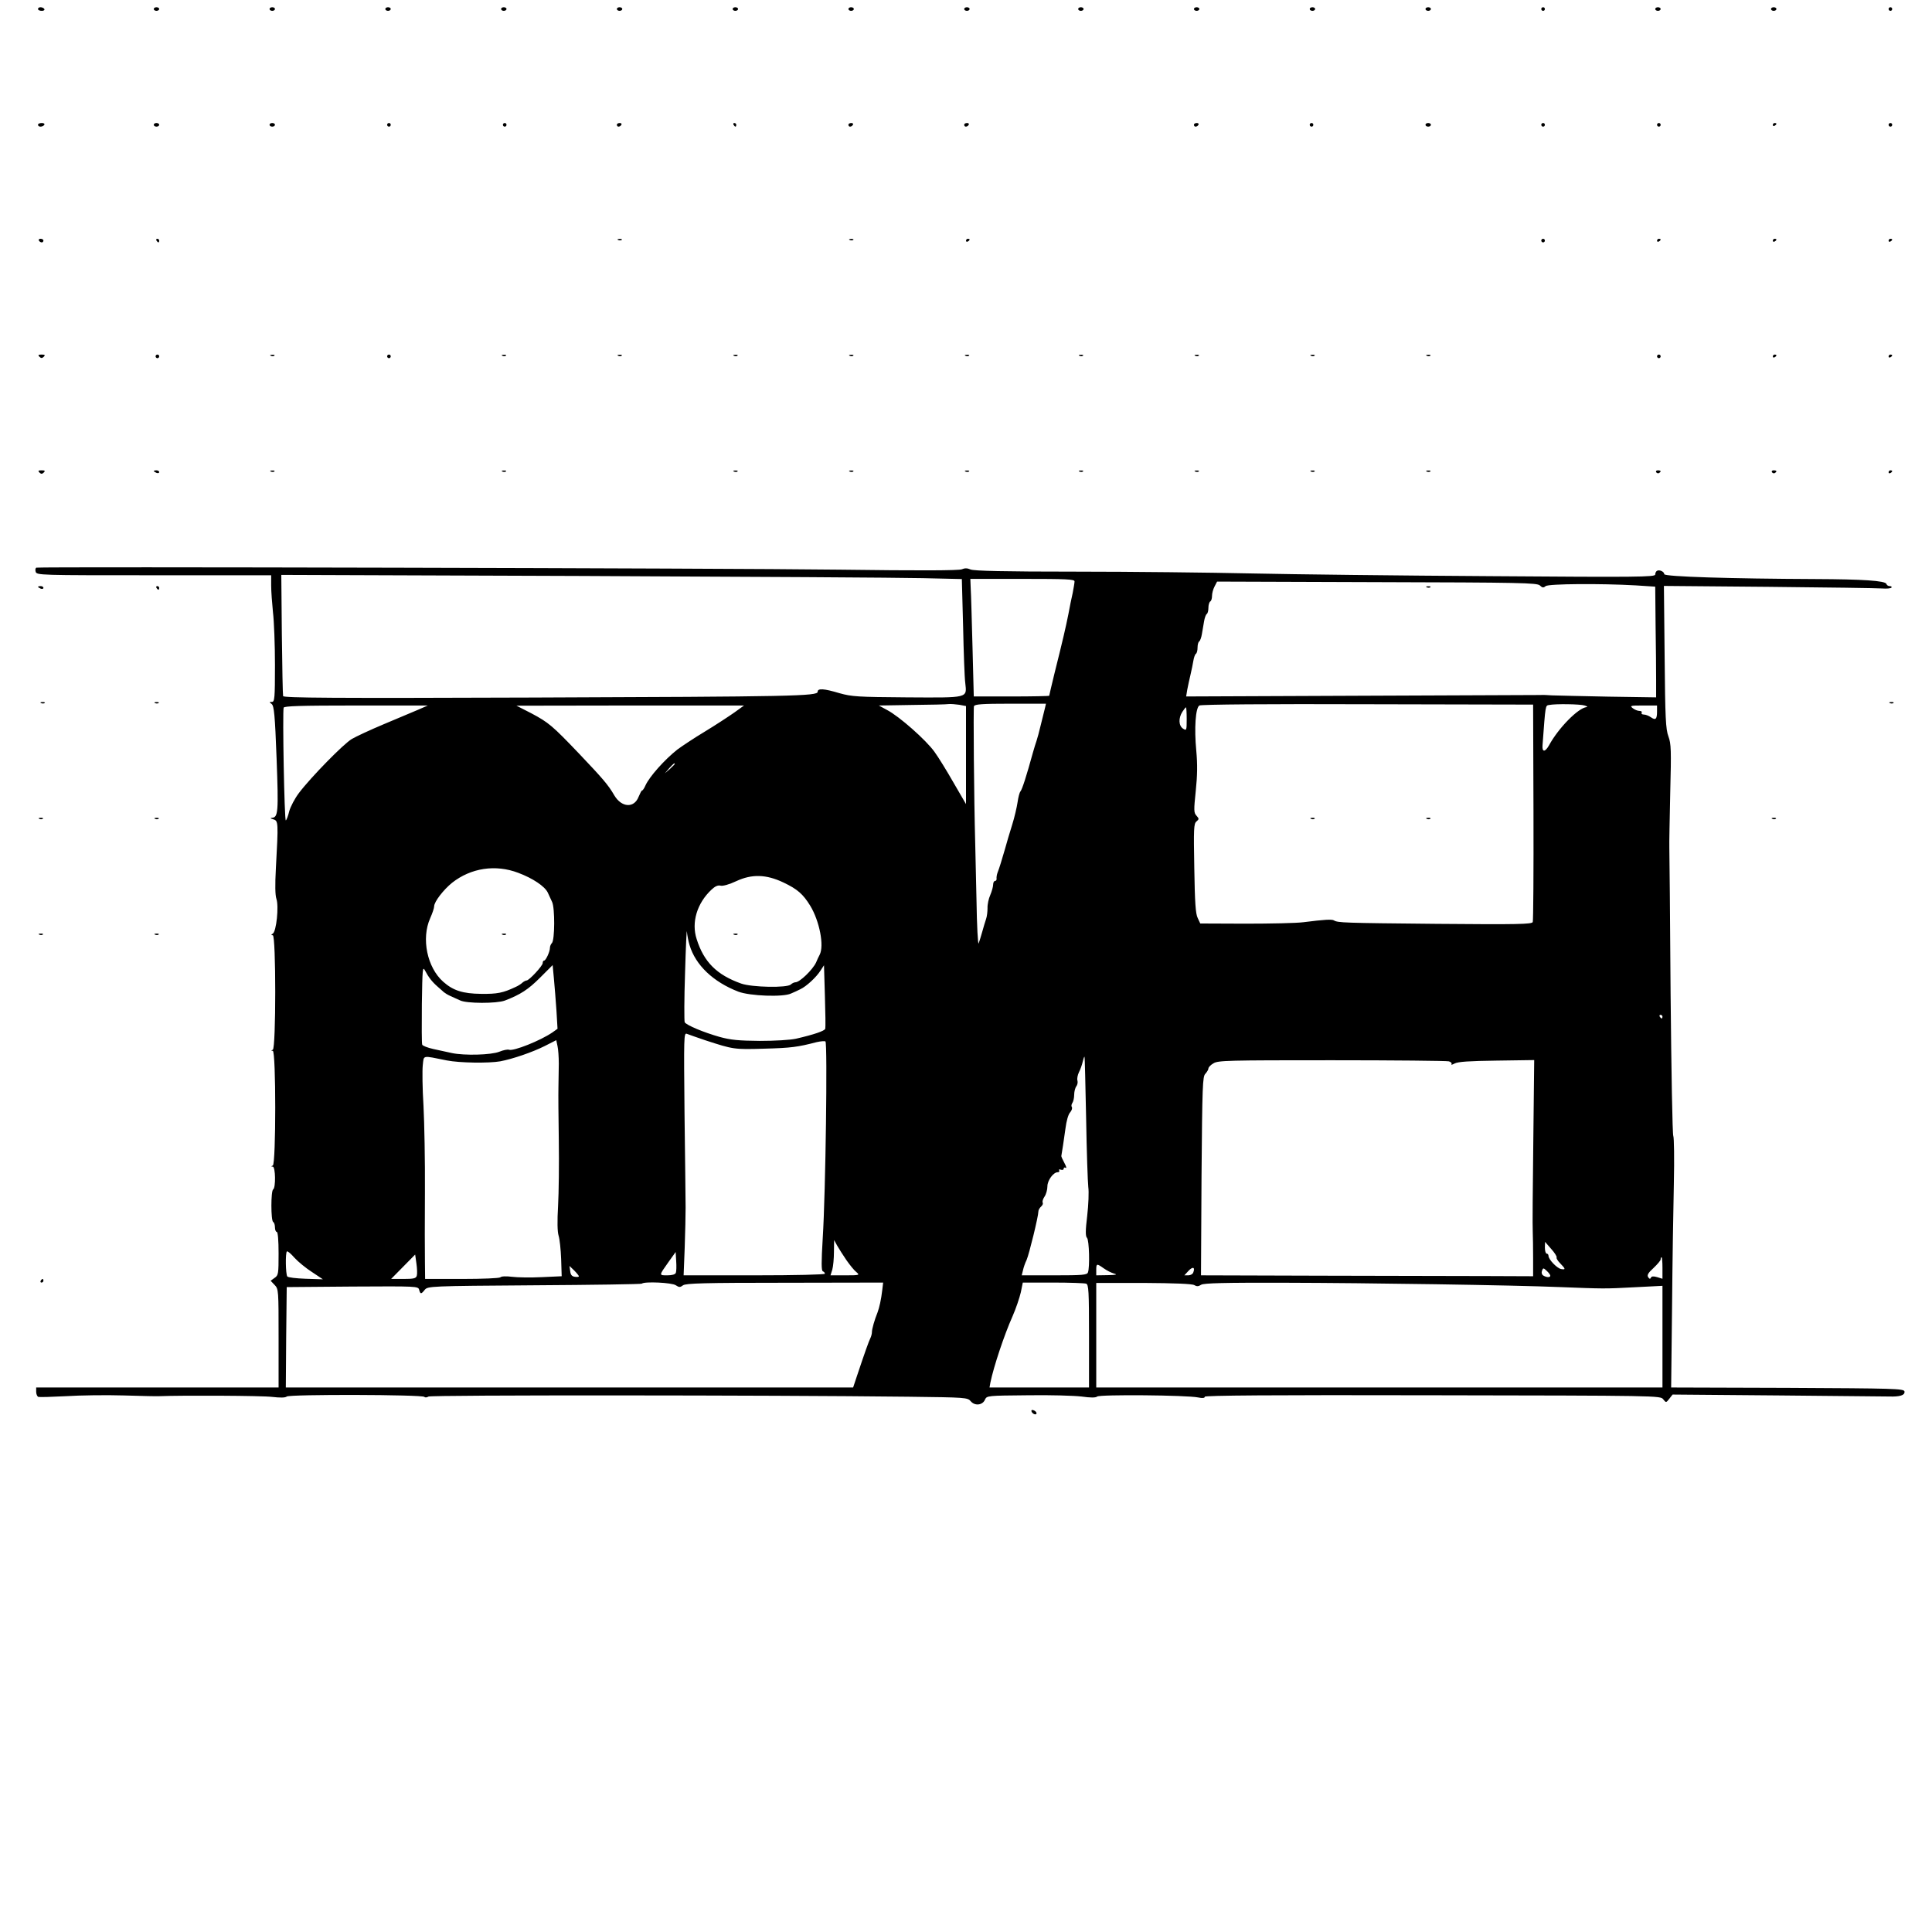
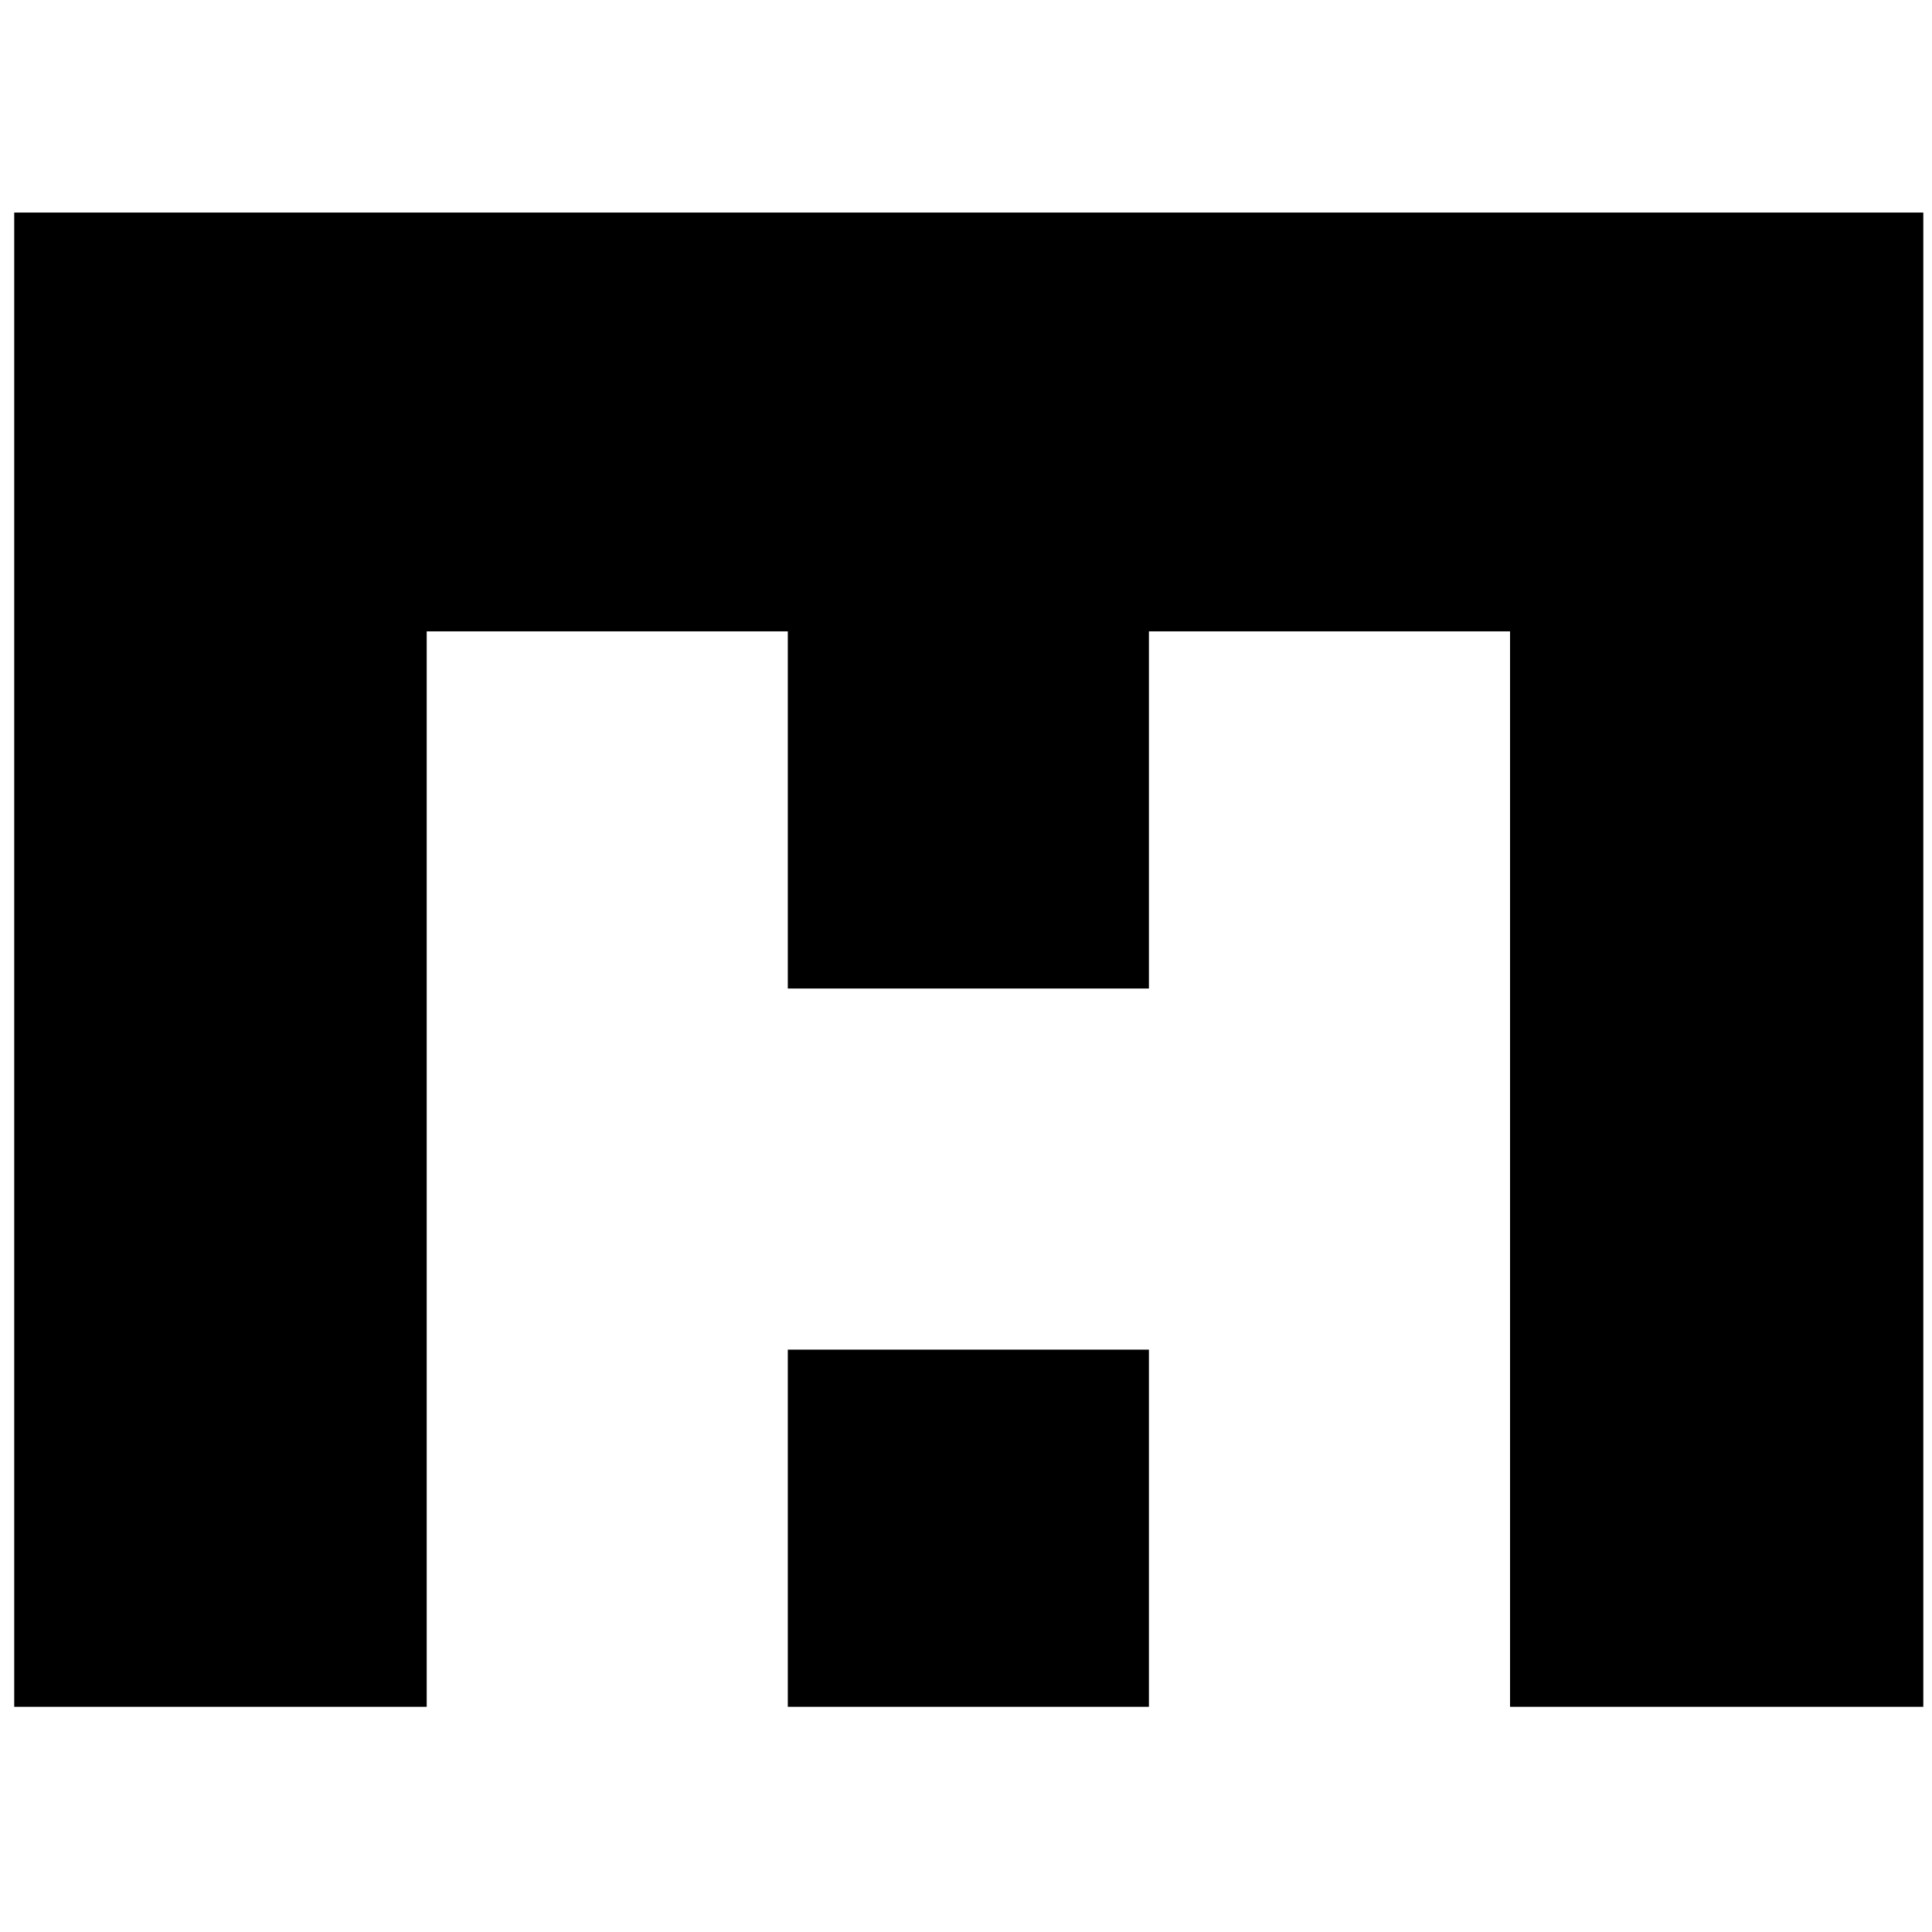
- <svg xmlns="http://www.w3.org/2000/svg" version="1.0" width="1068pt" height="1068pt" viewBox="0 0 1068 1068" preserveAspectRatio="xMidYMid meet">
-   <g transform="translate(0,1068) scale(0.1,-0.1)" fill="#000000" stroke="none">
-     <path d="M210 10630 c0 -5 9 -10 21 -10 11 0 17 5 14 10 -3 6 -13 10 -21 10 -8 0 -14 -4 -14 -10z" />
-     <path d="M850 10630 c0 -5 7 -10 15 -10 8 0 15 5 15 10 0 6 -7 10 -15 10 -8 0 -15 -4 -15 -10z" />
-     <path d="M1490 10630 c0 -5 7 -10 15 -10 8 0 15 5 15 10 0 6 -7 10 -15 10 -8 0 -15 -4 -15 -10z" />
-     <path d="M2130 10630 c0 -5 7 -10 15 -10 8 0 15 5 15 10 0 6 -7 10 -15 10 -8 0 -15 -4 -15 -10z" />
-     <path d="M2770 10630 c0 -5 7 -10 15 -10 8 0 15 5 15 10 0 6 -7 10 -15 10 -8 0 -15 -4 -15 -10z" />
-     <path d="M3410 10630 c0 -5 7 -10 15 -10 8 0 15 5 15 10 0 6 -7 10 -15 10 -8 0 -15 -4 -15 -10z" />
-     <path d="M4050 10630 c0 -5 7 -10 15 -10 8 0 15 5 15 10 0 6 -7 10 -15 10 -8 0 -15 -4 -15 -10z" />
-     <path d="M4690 10630 c0 -5 7 -10 15 -10 8 0 15 5 15 10 0 6 -7 10 -15 10 -8 0 -15 -4 -15 -10z" />
-     <path d="M5330 10630 c0 -5 7 -10 15 -10 8 0 15 5 15 10 0 6 -7 10 -15 10 -8 0 -15 -4 -15 -10z" />
-     <path d="M5960 10630 c0 -5 7 -10 15 -10 8 0 15 5 15 10 0 6 -7 10 -15 10 -8 0 -15 -4 -15 -10z" />
-     <path d="M6600 10630 c0 -5 7 -10 15 -10 8 0 15 5 15 10 0 6 -7 10 -15 10 -8 0 -15 -4 -15 -10z" />
-     <path d="M7240 10630 c0 -5 7 -10 15 -10 8 0 15 5 15 10 0 6 -7 10 -15 10 -8 0 -15 -4 -15 -10z" />
-     <path d="M7880 10630 c0 -5 7 -10 15 -10 8 0 15 5 15 10 0 6 -7 10 -15 10 -8 0 -15 -4 -15 -10z" />
-     <path d="M8520 10630 c0 -5 5 -10 10 -10 6 0 10 5 10 10 0 6 -4 10 -10 10 -5 0 -10 -4 -10 -10z" />
-     <path d="M9150 10630 c0 -5 7 -10 15 -10 8 0 15 5 15 10 0 6 -7 10 -15 10 -8 0 -15 -4 -15 -10z" />
-     <path d="M9790 10630 c0 -5 7 -10 15 -10 8 0 15 5 15 10 0 6 -7 10 -15 10 -8 0 -15 -4 -15 -10z" />
-     <path d="M10440 10630 c0 -5 5 -10 10 -10 6 0 10 5 10 10 0 6 -4 10 -10 10 -5 0 -10 -4 -10 -10z" />
-     <path d="M210 9990 c0 -5 6 -10 14 -10 8 0 18 5 21 10 3 6 -3 10 -14 10 -12 0 -21 -4 -21 -10z" />
-     <path d="M850 9990 c0 -5 7 -10 15 -10 8 0 15 5 15 10 0 6 -7 10 -15 10 -8 0 -15 -4 -15 -10z" />
-     <path d="M1490 9990 c0 -5 7 -10 15 -10 8 0 15 5 15 10 0 6 -7 10 -15 10 -8 0 -15 -4 -15 -10z" />
-     <path d="M2140 9990 c0 -5 5 -10 10 -10 6 0 10 5 10 10 0 6 -4 10 -10 10 -5 0 -10 -4 -10 -10z" />
-     <path d="M2780 9990 c0 -5 5 -10 10 -10 6 0 10 5 10 10 0 6 -4 10 -10 10 -5 0 -10 -4 -10 -10z" />
-     <path d="M3410 9990 c0 -5 4 -10 9 -10 6 0 13 5 16 10 3 6 -1 10 -9 10 -9 0 -16 -4 -16 -10z" />
-     <path d="M4055 9990 c3 -5 8 -10 11 -10 2 0 4 5 4 10 0 6 -5 10 -11 10 -5 0 -7 -4 -4 -10z" />
-     <path d="M4690 9990 c0 -5 4 -10 9 -10 6 0 13 5 16 10 3 6 -1 10 -9 10 -9 0 -16 -4 -16 -10z" />
-     <path d="M5330 9990 c0 -5 4 -10 9 -10 6 0 13 5 16 10 3 6 -1 10 -9 10 -9 0 -16 -4 -16 -10z" />
-     <path d="M6600 9990 c0 -5 4 -10 9 -10 6 0 13 5 16 10 3 6 -1 10 -9 10 -9 0 -16 -4 -16 -10z" />
-     <path d="M7240 9990 c0 -5 5 -10 10 -10 6 0 10 5 10 10 0 6 -4 10 -10 10 -5 0 -10 -4 -10 -10z" />
-     <path d="M7880 9990 c0 -5 7 -10 15 -10 8 0 15 5 15 10 0 6 -7 10 -15 10 -8 0 -15 -4 -15 -10z" />
-     <path d="M8520 9990 c0 -5 5 -10 10 -10 6 0 10 5 10 10 0 6 -4 10 -10 10 -5 0 -10 -4 -10 -10z" />
-     <path d="M9160 9990 c0 -5 5 -10 10 -10 6 0 10 5 10 10 0 6 -4 10 -10 10 -5 0 -10 -4 -10 -10z" />
-     <path d="M9800 9989 c0 -5 5 -7 10 -4 6 3 10 8 10 11 0 2 -4 4 -10 4 -5 0 -10 -5 -10 -11z" />
-     <path d="M10440 9990 c0 -5 5 -10 10 -10 6 0 10 5 10 10 0 6 -4 10 -10 10 -5 0 -10 -4 -10 -10z" />
-     <path d="M215 9350 c3 -5 10 -10 16 -10 5 0 9 5 9 10 0 6 -7 10 -16 10 -8 0 -12 -4 -9 -10z" />
-     <path d="M865 9350 c3 -5 8 -10 11 -10 2 0 4 5 4 10 0 6 -5 10 -11 10 -5 0 -7 -4 -4 -10z" />
-     <path d="M3418 9353 c7 -3 16 -2 19 1 4 3 -2 6 -13 5 -11 0 -14 -3 -6 -6z" />
-     <path d="M4698 9353 c7 -3 16 -2 19 1 4 3 -2 6 -13 5 -11 0 -14 -3 -6 -6z" />
-     <path d="M5340 9349 c0 -5 5 -7 10 -4 6 3 10 8 10 11 0 2 -4 4 -10 4 -5 0 -10 -5 -10 -11z" />
-     <path d="M8520 9350 c0 -5 5 -10 10 -10 6 0 10 5 10 10 0 6 -4 10 -10 10 -5 0 -10 -4 -10 -10z" />
-     <path d="M9160 9349 c0 -5 5 -7 10 -4 6 3 10 8 10 11 0 2 -4 4 -10 4 -5 0 -10 -5 -10 -11z" />
-     <path d="M9800 9349 c0 -5 5 -7 10 -4 6 3 10 8 10 11 0 2 -4 4 -10 4 -5 0 -10 -5 -10 -11z" />
-     <path d="M10440 9349 c0 -5 5 -7 10 -4 6 3 10 8 10 11 0 2 -4 4 -10 4 -5 0 -10 -5 -10 -11z" />
-     <path d="M218 8708 c9 -9 15 -9 24 0 9 9 7 12 -12 12 -19 0 -21 -3 -12 -12z" />
-     <path d="M860 8710 c0 -5 5 -10 10 -10 6 0 10 5 10 10 0 6 -4 10 -10 10 -5 0 -10 -4 -10 -10z" />
-     <path d="M1498 8713 c7 -3 16 -2 19 1 4 3 -2 6 -13 5 -11 0 -14 -3 -6 -6z" />
-     <path d="M2140 8710 c0 -5 5 -10 10 -10 6 0 10 5 10 10 0 6 -4 10 -10 10 -5 0 -10 -4 -10 -10z" />
-     <path d="M2778 8713 c7 -3 16 -2 19 1 4 3 -2 6 -13 5 -11 0 -14 -3 -6 -6z" />
-     <path d="M3418 8713 c7 -3 16 -2 19 1 4 3 -2 6 -13 5 -11 0 -14 -3 -6 -6z" />
-     <path d="M4058 8713 c7 -3 16 -2 19 1 4 3 -2 6 -13 5 -11 0 -14 -3 -6 -6z" />
-     <path d="M4698 8713 c7 -3 16 -2 19 1 4 3 -2 6 -13 5 -11 0 -14 -3 -6 -6z" />
-     <path d="M5338 8713 c7 -3 16 -2 19 1 4 3 -2 6 -13 5 -11 0 -14 -3 -6 -6z" />
-     <path d="M5968 8713 c7 -3 16 -2 19 1 4 3 -2 6 -13 5 -11 0 -14 -3 -6 -6z" />
-     <path d="M6608 8713 c7 -3 16 -2 19 1 4 3 -2 6 -13 5 -11 0 -14 -3 -6 -6z" />
-     <path d="M7248 8713 c7 -3 16 -2 19 1 4 3 -2 6 -13 5 -11 0 -14 -3 -6 -6z" />
-     <path d="M7888 8713 c7 -3 16 -2 19 1 4 3 -2 6 -13 5 -11 0 -14 -3 -6 -6z" />
-     <path d="M9160 8710 c0 -5 5 -10 10 -10 6 0 10 5 10 10 0 6 -4 10 -10 10 -5 0 -10 -4 -10 -10z" />
-     <path d="M9800 8709 c0 -5 5 -7 10 -4 6 3 10 8 10 11 0 2 -4 4 -10 4 -5 0 -10 -5 -10 -11z" />
-     <path d="M10440 8709 c0 -5 5 -7 10 -4 6 3 10 8 10 11 0 2 -4 4 -10 4 -5 0 -10 -5 -10 -11z" />
-     <path d="M218 8068 c9 -9 15 -9 24 0 9 9 7 12 -12 12 -19 0 -21 -3 -12 -12z" />
-     <path d="M850 8076 c0 -2 7 -6 15 -10 8 -3 15 -1 15 4 0 6 -7 10 -15 10 -8 0 -15 -2 -15 -4z" />
-     <path d="M1498 8073 c7 -3 16 -2 19 1 4 3 -2 6 -13 5 -11 0 -14 -3 -6 -6z" />
-     <path d="M2778 8073 c7 -3 16 -2 19 1 4 3 -2 6 -13 5 -11 0 -14 -3 -6 -6z" />
-     <path d="M4058 8073 c7 -3 16 -2 19 1 4 3 -2 6 -13 5 -11 0 -14 -3 -6 -6z" />
-     <path d="M4698 8073 c7 -3 16 -2 19 1 4 3 -2 6 -13 5 -11 0 -14 -3 -6 -6z" />
-     <path d="M5338 8073 c7 -3 16 -2 19 1 4 3 -2 6 -13 5 -11 0 -14 -3 -6 -6z" />
-     <path d="M5968 8073 c7 -3 16 -2 19 1 4 3 -2 6 -13 5 -11 0 -14 -3 -6 -6z" />
-     <path d="M6608 8073 c7 -3 16 -2 19 1 4 3 -2 6 -13 5 -11 0 -14 -3 -6 -6z" />
-     <path d="M7248 8073 c7 -3 16 -2 19 1 4 3 -2 6 -13 5 -11 0 -14 -3 -6 -6z" />
-     <path d="M7888 8073 c7 -3 16 -2 19 1 4 3 -2 6 -13 5 -11 0 -14 -3 -6 -6z" />
-     <path d="M9155 8070 c4 -6 11 -8 16 -5 14 9 11 15 -7 15 -8 0 -12 -5 -9 -10z" />
-     <path d="M9795 8070 c4 -6 11 -8 16 -5 14 9 11 15 -7 15 -8 0 -12 -5 -9 -10z" />
-     <path d="M10440 8069 c0 -5 5 -7 10 -4 6 3 10 8 10 11 0 2 -4 4 -10 4 -5 0 -10 -5 -10 -11z" />
-     <path d="M201 7542 c-5 -2 -7 -12 -4 -22 5 -20 19 -20 654 -20 l648 0 0 -57 c0 -32 5 -98 10 -148 6 -49 11 -181 11 -292 0 -184 -2 -203 -17 -203 -15 0 -15 -1 -1 -12 13 -11 18 -60 27 -301 11 -298 9 -326 -27 -328 -10 -1 -7 -4 8 -8 29 -8 29 -15 15 -272 -5 -92 -4 -147 3 -168 14 -40 0 -180 -20 -192 -10 -6 -10 -9 0 -9 18 0 18 -626 0 -633 -10 -4 -10 -6 0 -6 18 -1 18 -627 0 -634 -10 -4 -10 -6 0 -6 15 -1 17 -117 2 -126 -13 -8 -13 -172 0 -180 6 -3 10 -17 10 -31 0 -13 5 -24 10 -24 6 0 10 -46 10 -119 0 -112 -1 -121 -22 -135 l-22 -16 22 -23 c22 -23 22 -29 22 -295 l0 -272 -670 0 -670 0 0 -24 c0 -13 6 -26 12 -28 7 -2 76 0 153 4 77 5 221 7 320 4 99 -3 187 -5 195 -4 126 5 572 3 624 -4 45 -5 73 -5 81 2 15 13 753 11 761 -2 3 -4 13 -4 23 2 17 9 1877 8 2653 -1 319 -4 327 -4 345 -26 23 -26 65 -21 78 10 10 22 15 22 235 24 124 2 258 -2 299 -7 50 -7 78 -7 86 0 14 12 495 8 558 -5 24 -5 37 -4 37 4 0 7 367 10 1260 8 1246 -2 1259 -2 1274 -22 16 -20 16 -20 34 3 l18 23 594 -5 c327 -3 609 -6 625 -6 45 1 66 10 63 28 -3 16 -56 17 -646 20 l-644 2 5 443 c2 243 7 552 10 687 3 135 1 252 -3 260 -5 9 -11 362 -15 786 -3 423 -6 787 -7 809 -1 22 2 159 5 304 6 234 5 270 -10 310 -15 40 -18 102 -21 439 l-4 393 579 -5 c318 -3 600 -7 626 -9 26 -2 50 0 53 5 3 4 -1 8 -10 8 -8 0 -16 5 -18 12 -6 18 -131 26 -394 27 -464 2 -834 13 -834 27 0 14 -28 27 -41 18 -5 -3 -9 -12 -9 -20 0 -14 -98 -15 -907 -9 -500 3 -1095 10 -1323 15 -228 5 -666 10 -972 10 -397 0 -565 4 -583 12 -18 8 -32 8 -48 1 -15 -7 -231 -8 -682 -2 -622 8 -4415 17 -4434 11z m4900 -58 l216 -5 7 -262 c3 -144 8 -285 12 -313 9 -84 21 -81 -323 -79 -272 2 -304 4 -372 23 -87 26 -121 28 -121 8 0 -24 -131 -27 -1578 -32 -1104 -4 -1373 -2 -1377 8 -2 7 -5 161 -7 341 l-3 329 1665 -6 c916 -4 1762 -9 1881 -12z m839 -18 c0 -8 -5 -36 -10 -63 -6 -26 -17 -79 -24 -118 -15 -75 -30 -140 -77 -328 -16 -66 -29 -121 -29 -123 0 -2 -94 -4 -209 -4 l-208 0 -7 273 c-4 149 -8 296 -10 325 l-2 52 288 0 c243 0 288 -2 288 -14z m2572 -22 c14 -14 21 -14 32 -4 17 13 304 15 499 4 l107 -7 2 -213 c2 -118 3 -256 3 -306 l0 -93 -265 4 c-146 3 -285 6 -310 7 -25 2 -54 3 -65 2 -11 0 -456 -2 -989 -4 l-969 -4 6 37 c4 21 12 58 18 83 6 25 13 60 16 78 3 18 9 35 14 38 5 3 9 18 9 34 0 16 4 31 9 34 5 3 12 22 15 41 3 19 9 51 12 70 3 19 10 38 15 41 5 3 9 18 9 34 0 16 5 32 10 35 6 3 10 17 10 31 0 14 6 37 14 52 l14 27 883 -3 c799 -2 884 -4 901 -18z m-3209 -660 l37 -7 0 -271 0 -271 -68 117 c-37 65 -85 143 -107 173 -47 65 -194 195 -261 230 l-46 25 183 3 c101 1 193 3 204 5 11 1 37 -1 58 -4z m474 -16 c-3 -13 -13 -54 -23 -93 -9 -38 -20 -79 -24 -90 -4 -11 -13 -40 -20 -65 -37 -134 -59 -202 -69 -215 -5 -5 -12 -32 -16 -60 -4 -27 -17 -84 -30 -125 -13 -41 -31 -102 -40 -135 -19 -65 -29 -99 -41 -130 -4 -11 -6 -26 -5 -32 1 -7 -3 -13 -9 -13 -5 0 -10 -9 -10 -20 0 -11 -7 -37 -16 -58 -9 -20 -16 -53 -15 -72 0 -19 -3 -46 -8 -60 -5 -14 -14 -45 -21 -70 -7 -25 -16 -54 -20 -65 -4 -11 -10 97 -12 240 -3 143 -6 283 -7 310 -7 255 -11 750 -7 761 4 11 44 14 202 14 l196 0 -5 -22z m2700 -577 c1 -326 -1 -600 -4 -608 -5 -12 -79 -14 -532 -10 -516 5 -545 6 -567 19 -11 7 -51 5 -169 -10 -38 -5 -182 -8 -320 -8 l-250 1 -14 30 c-12 23 -16 87 -19 275 -4 219 -3 247 12 259 15 13 15 15 0 32 -15 16 -15 30 -4 136 9 86 10 147 3 223 -12 125 -4 237 17 250 9 6 386 9 930 7 l915 -2 2 -594z m283 589 c14 -4 18 -9 10 -9 -45 -4 -155 -115 -207 -211 -22 -39 -39 -39 -36 0 17 228 15 219 37 223 37 7 170 5 196 -3z m-6450 -24 c-30 -13 -116 -49 -190 -80 -74 -31 -153 -68 -175 -81 -45 -26 -227 -212 -292 -298 -23 -30 -47 -76 -54 -101 -6 -26 -15 -49 -19 -51 -8 -5 -19 598 -12 623 3 9 92 12 401 12 l396 0 -55 -24z m1749 -15 c-30 -21 -103 -69 -164 -106 -60 -36 -127 -81 -150 -98 -71 -56 -155 -150 -177 -199 -7 -16 -15 -28 -19 -28 -3 0 -11 -16 -19 -35 -25 -64 -94 -59 -134 8 -34 59 -65 94 -194 230 -148 155 -169 173 -265 224 l-82 42 629 1 629 0 -54 -39z m5101 6 c0 -43 -8 -50 -34 -32 -11 8 -29 15 -39 15 -10 0 -15 5 -12 10 3 6 -2 10 -12 10 -10 0 -27 7 -37 15 -18 14 -13 15 57 15 l77 0 0 -33z m-2600 -42 c0 -63 -1 -65 -20 -53 -25 16 -26 59 -4 93 9 14 18 25 20 25 2 0 4 -29 4 -65z m-2830 -248 c0 -2 -12 -14 -27 -28 l-28 -24 24 28 c23 25 31 32 31 24z m-865 -602 c80 -30 146 -74 163 -109 6 -14 18 -38 24 -52 16 -33 15 -211 -1 -227 -6 -6 -11 -18 -11 -27 0 -21 -23 -70 -32 -70 -5 0 -8 -6 -8 -14 0 -15 -75 -96 -89 -96 -5 0 -16 -6 -23 -12 -7 -7 -24 -18 -38 -24 -70 -33 -101 -39 -190 -38 -101 1 -155 18 -210 67 -89 79 -122 239 -72 351 12 27 22 56 22 66 0 25 51 91 99 130 104 82 240 103 366 55z m1465 -53 c78 -37 109 -64 149 -129 51 -84 78 -221 52 -271 -5 -9 -14 -28 -20 -43 -19 -40 -90 -109 -114 -109 -7 0 -19 -6 -25 -12 -20 -20 -216 -16 -275 5 -135 48 -206 119 -246 246 -30 92 2 198 82 273 20 19 36 26 51 22 12 -3 48 7 86 25 86 40 165 38 260 -7z m-518 -347 c33 -110 130 -203 270 -257 64 -24 248 -31 291 -10 15 6 38 17 52 24 32 15 87 65 111 103 l19 29 5 -169 c3 -94 4 -175 2 -182 -4 -12 -62 -32 -162 -55 -32 -7 -116 -12 -200 -12 -116 1 -160 5 -222 22 -88 25 -182 64 -193 81 -3 7 -3 130 2 274 4 144 9 246 10 227 2 -19 8 -53 15 -75z m-736 -361 l6 -101 -28 -20 c-67 -46 -216 -105 -240 -96 -8 3 -32 -2 -54 -11 -45 -18 -194 -22 -263 -7 -23 5 -68 15 -101 22 -32 7 -60 18 -62 24 -3 6 -3 107 -2 224 3 197 4 212 18 185 19 -36 38 -61 69 -88 13 -12 29 -25 35 -31 6 -5 22 -15 36 -21 14 -6 37 -17 53 -24 36 -18 203 -18 248 -1 86 33 129 61 194 126 l70 70 7 -75 c4 -41 10 -120 14 -176z m6114 -34 c0 -5 -2 -10 -4 -10 -3 0 -8 5 -11 10 -3 6 -1 10 4 10 6 0 11 -4 11 -10z m-5290 -131 c154 -50 157 -51 325 -46 149 4 185 9 289 36 22 5 44 7 49 4 12 -8 1 -837 -15 -1088 -8 -133 -8 -180 1 -183 6 -2 11 -8 11 -13 0 -5 -161 -9 -391 -9 l-390 0 6 153 c3 83 5 184 5 222 0 39 -3 272 -6 519 -4 426 -4 448 13 441 10 -4 56 -20 103 -36z m-811 -129 c-1 -36 -1 -94 -2 -130 -1 -36 0 -168 2 -295 2 -126 0 -289 -4 -361 -5 -85 -4 -143 3 -165 6 -19 12 -77 14 -129 l3 -95 -110 -5 c-60 -3 -135 -2 -165 2 -32 4 -59 3 -64 -3 -6 -5 -98 -9 -213 -9 l-203 0 -1 93 c-1 50 -1 227 0 392 1 165 -3 378 -8 473 -6 95 -7 195 -4 223 7 58 -7 55 133 27 71 -14 232 -16 295 -5 69 13 177 50 245 84 l65 33 7 -33 c4 -17 7 -61 7 -97z m2915 -300 c3 -184 9 -356 12 -382 4 -26 1 -98 -6 -159 -10 -82 -10 -113 -1 -122 12 -12 16 -163 5 -191 -5 -14 -31 -16 -186 -16 l-180 0 7 28 c3 15 12 41 20 57 14 32 65 241 65 267 0 9 7 21 15 28 8 7 12 16 9 22 -3 5 1 20 10 33 9 13 16 39 16 57 0 33 33 78 57 78 8 0 11 4 8 10 -3 6 1 7 9 4 9 -3 16 -1 16 6 0 6 5 8 11 4 6 -3 3 9 -7 27 -10 19 -18 36 -17 39 3 15 15 94 23 153 5 39 15 76 25 87 9 10 14 24 10 30 -4 6 -2 16 3 23 5 7 10 27 10 45 0 18 6 40 12 47 6 8 9 22 6 32 -3 10 1 30 8 45 8 15 17 41 21 58 4 17 8 30 10 28 2 -2 5 -154 9 -338z m2005 313 c11 -3 18 -10 15 -15 -4 -6 4 -4 17 3 18 10 81 14 232 16 l208 3 -5 -452 c-3 -249 -5 -473 -3 -498 1 -25 2 -90 2 -145 l0 -100 -250 1 c-137 0 -551 1 -918 2 l-668 2 3 549 c4 500 6 550 21 565 9 10 17 23 17 29 0 7 12 20 28 29 25 16 80 17 654 17 344 0 635 -3 647 -6z m-3330 -1099 c19 -27 43 -57 55 -66 20 -17 18 -18 -61 -18 l-82 0 10 32 c5 18 9 62 9 98 l1 65 17 -31 c9 -16 32 -52 51 -80z m3926 15 c-3 -4 6 -19 20 -33 30 -31 31 -36 4 -31 -23 5 -69 53 -69 73 0 6 -4 12 -10 12 -5 0 -10 15 -10 33 l1 32 34 -39 c19 -21 32 -42 30 -47z m-6880 -81 l60 -40 -95 3 c-53 2 -98 7 -102 13 -9 13 -11 130 -2 138 3 4 22 -12 42 -35 20 -22 64 -58 97 -79z m2011 -4 c-3 -9 -21 -14 -47 -14 -47 0 -47 -2 6 73 l40 56 3 -51 c2 -28 1 -57 -2 -64z m-1432 -16 c-4 -15 -17 -18 -74 -18 l-68 0 67 68 66 67 7 -50 c4 -27 5 -58 2 -67z m6886 43 l0 -60 -29 9 c-21 6 -31 5 -35 -3 -3 -8 -8 -8 -15 3 -7 11 -1 23 30 51 21 20 39 41 39 47 0 7 2 12 5 12 3 0 5 -27 5 -59z m-3089 -2 c17 -12 42 -25 57 -29 21 -6 13 -8 -35 -9 l-63 -1 0 30 c0 36 3 36 41 9z m-2901 -44 c0 -4 -10 -5 -22 -3 -17 2 -24 11 -26 32 l-4 28 26 -25 c14 -14 26 -29 26 -32z m3396 20 c-3 -8 -15 -15 -27 -15 l-22 0 24 26 c23 24 37 19 25 -11z m1974 -17 c0 -11 -21 -10 -39 1 -8 5 -11 16 -7 26 6 17 8 17 26 0 11 -10 20 -22 20 -27z m-4834 -53 c18 -12 24 -12 40 0 16 11 114 14 563 14 l543 1 -5 -42 c-6 -52 -16 -96 -26 -123 -17 -42 -31 -92 -31 -108 0 -10 -4 -25 -9 -35 -8 -16 -30 -77 -74 -209 l-21 -63 -1568 0 -1568 0 2 278 3 277 363 3 c357 2 364 2 369 -18 7 -25 11 -25 31 0 17 20 28 21 606 25 323 2 591 6 594 9 13 13 168 6 188 -9z m2268 9 c14 -5 16 -40 16 -290 l0 -284 -275 0 -275 0 5 28 c18 87 76 262 122 365 19 43 39 103 46 133 l11 54 167 0 c92 0 174 -3 183 -6z m598 -8 c13 -8 23 -8 38 2 15 9 128 12 467 11 450 -1 1256 -13 1518 -24 235 -9 245 -10 408 -1 l157 8 0 -281 0 -281 -1565 0 -1565 0 0 289 0 289 262 0 c172 -1 269 -5 280 -12z" />
-     <path d="M7888 7433 c7 -3 16 -2 19 1 4 3 -2 6 -13 5 -11 0 -14 -3 -6 -6z" />
-     <path d="M7248 6153 c7 -3 16 -2 19 1 4 3 -2 6 -13 5 -11 0 -14 -3 -6 -6z" />
-     <path d="M7888 6153 c7 -3 16 -2 19 1 4 3 -2 6 -13 5 -11 0 -14 -3 -6 -6z" />
-     <path d="M2778 5513 c7 -3 16 -2 19 1 4 3 -2 6 -13 5 -11 0 -14 -3 -6 -6z" />
-     <path d="M4058 5513 c7 -3 16 -2 19 1 4 3 -2 6 -13 5 -11 0 -14 -3 -6 -6z" />
-     <path d="M210 7436 c0 -2 7 -6 15 -10 8 -3 15 -1 15 4 0 6 -7 10 -15 10 -8 0 -15 -2 -15 -4z" />
-     <path d="M865 7430 c3 -5 8 -10 11 -10 2 0 4 5 4 10 0 6 -5 10 -11 10 -5 0 -7 -4 -4 -10z" />
-     <path d="M228 6793 c7 -3 16 -2 19 1 4 3 -2 6 -13 5 -11 0 -14 -3 -6 -6z" />
-     <path d="M858 6793 c7 -3 16 -2 19 1 4 3 -2 6 -13 5 -11 0 -14 -3 -6 -6z" />
-     <path d="M10448 6793 c7 -3 16 -2 19 1 4 3 -2 6 -13 5 -11 0 -14 -3 -6 -6z" />
-     <path d="M218 6153 c7 -3 16 -2 19 1 4 3 -2 6 -13 5 -11 0 -14 -3 -6 -6z" />
-     <path d="M858 6153 c7 -3 16 -2 19 1 4 3 -2 6 -13 5 -11 0 -14 -3 -6 -6z" />
-     <path d="M9798 6153 c7 -3 16 -2 19 1 4 3 -2 6 -13 5 -11 0 -14 -3 -6 -6z" />
-     <path d="M218 5513 c7 -3 16 -2 19 1 4 3 -2 6 -13 5 -11 0 -14 -3 -6 -6z" />
-     <path d="M858 5513 c7 -3 16 -2 19 1 4 3 -2 6 -13 5 -11 0 -14 -3 -6 -6z" />
-     <path d="M225 3600 c-3 -5 -1 -10 4 -10 6 0 11 5 11 10 0 6 -2 10 -4 10 -3 0 -8 -4 -11 -10z" />
-     <path d="M5702 2878 c5 -15 28 -23 28 -10 0 5 -7 13 -16 16 -10 4 -14 1 -12 -6z" />
+ <svg xmlns="http://www.w3.org/2000/svg" version="1.0" width="2445pt" height="2445pt" viewBox="0 0 2445 2445" preserveAspectRatio="xMidYMid meet">
+   <g transform="translate(0,2445) scale(0.1,-0.1)" fill="#000000" stroke="none">
+     <path d="M180 12305 l0 -9455 2610 0 2610 0 0 6805 0 6805 2285 0 2285 0 0 -2260 0 -2260 2285 0 2285 0 0 2260 0 2260 2285 0 2285 0 0 -6805 0 -6805 2615 0 2615 0 0 9455 0 9455 -12080 0 -12080 0 0 -9455z" />
+     <path d="M9970 5110 l0 -2260 2285 0 2285 0 0 2260 0 2260 -2285 0 -2285 0 0 -2260z" />
  </g>
</svg>
